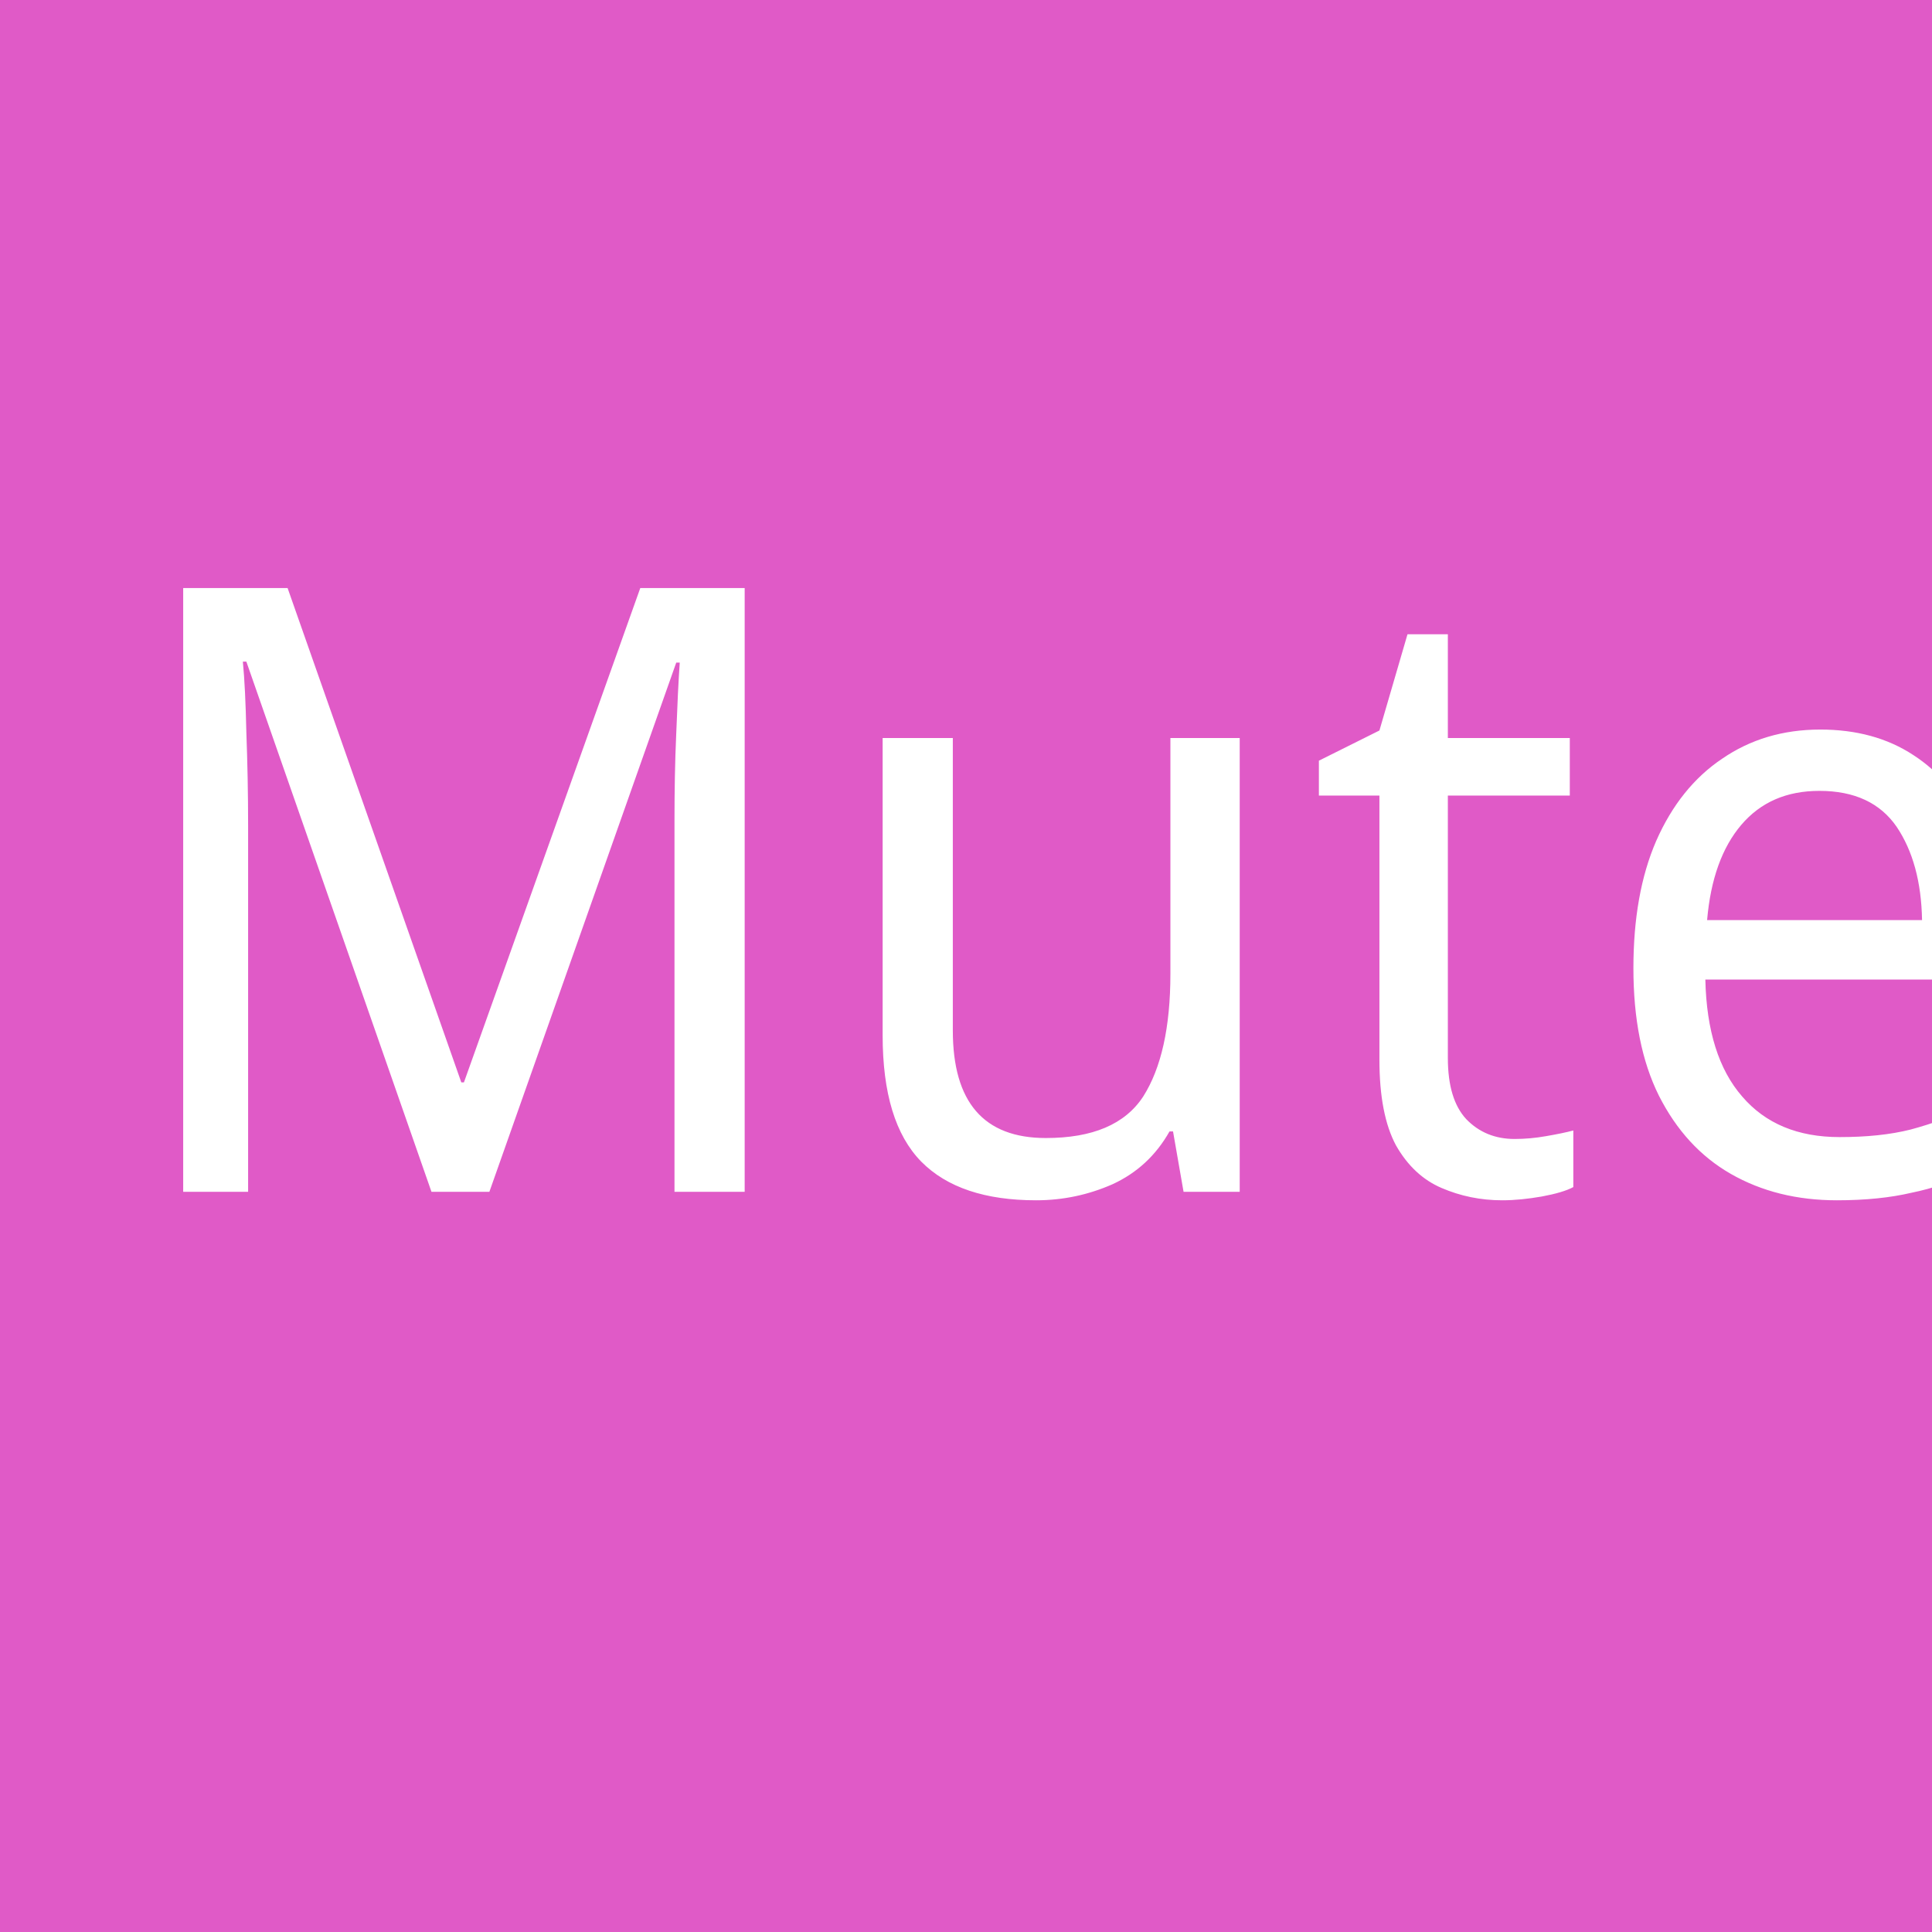
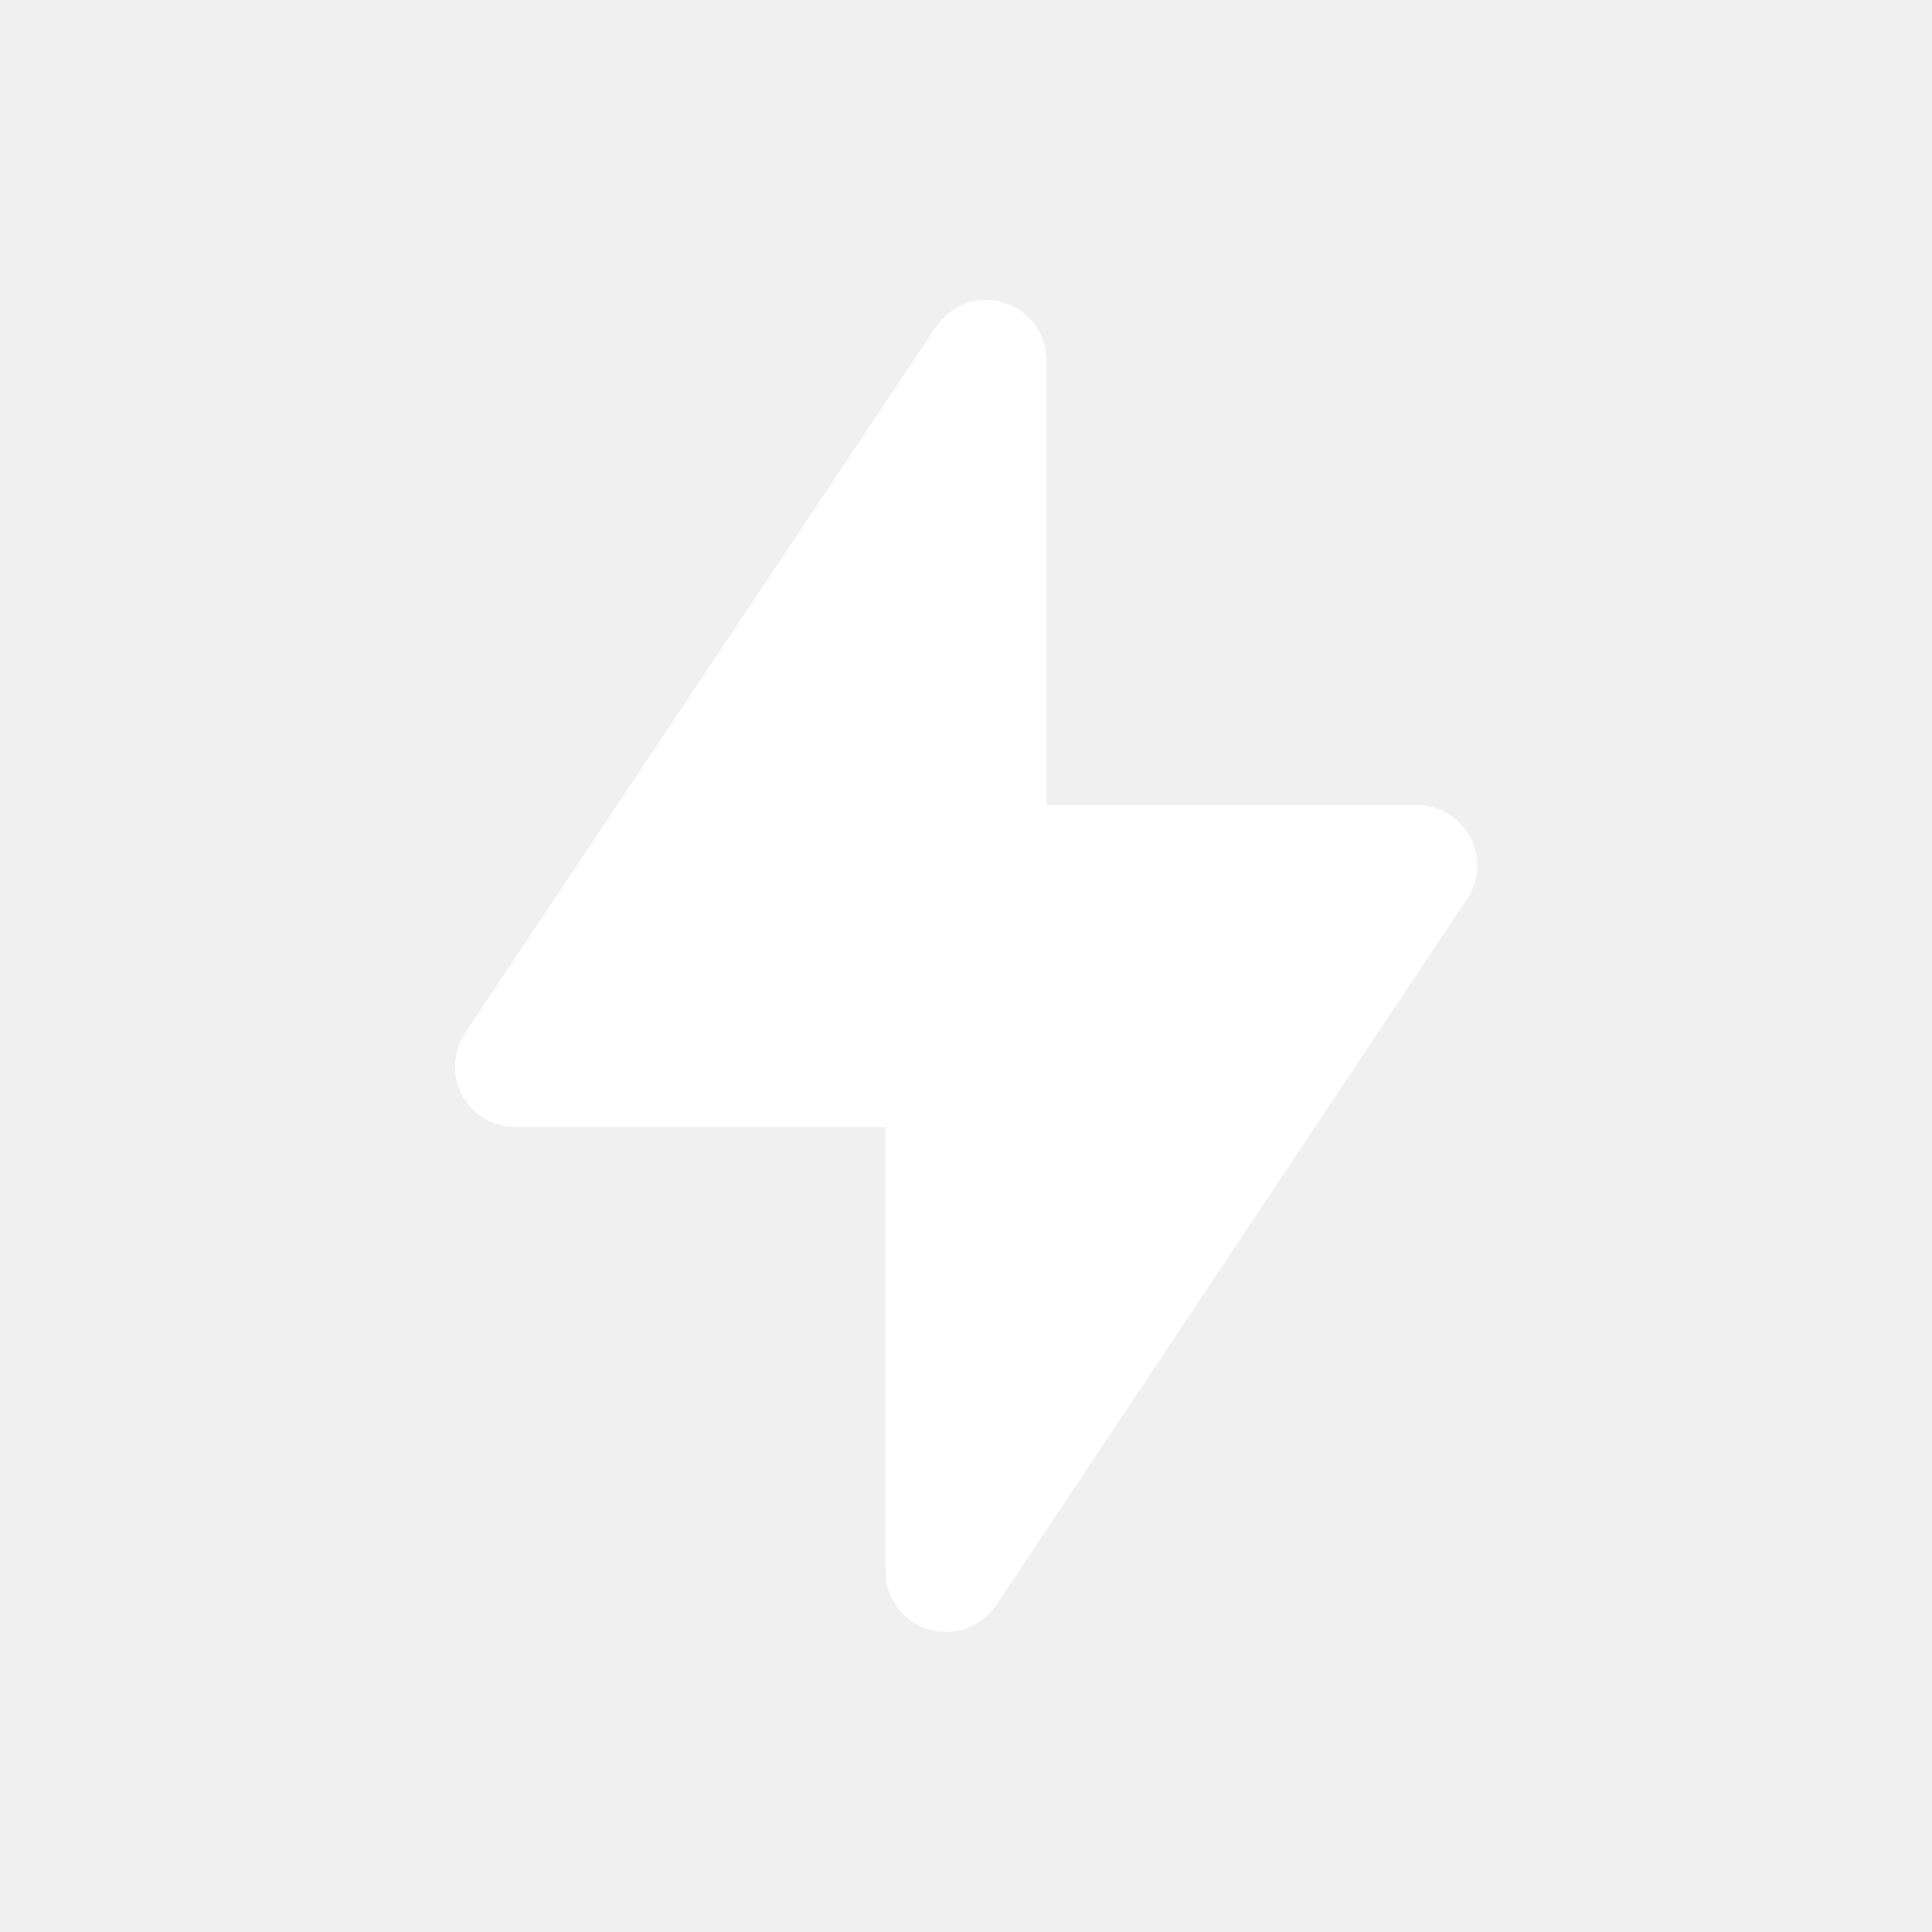
- <svg xmlns="http://www.w3.org/2000/svg" id="图层_1" data-name="图层 1" viewBox="0 0 32 32">
-   <defs>
-     <style>.cls-1{fill:#e05ac7;}.cls-2{font-size:14.01px;fill:#fff;font-family:STHupo;}</style>
-   </defs>
-   <rect class="cls-1" width="32" height="32" />
-   <text class="cls-2" transform="translate(1.77 19.74) scale(0.93 1)">Mute</text>
+ <svg xmlns="http://www.w3.org/2000/svg" width="24px" height="24px" viewBox="0 0 24 24" version="1.1">
+   <g id="IC/MUTE" stroke="none" stroke-width="1" fill="none" fill-rule="evenodd">
+     <g id="Mute" transform="translate(0.000937, 0)" fill-rule="nonzero">
+       <rect id="矩形" fill="#000000" opacity="0" x="0" y="0" width="24" height="24" />
+       <path d="M12.374,19.939 L18.223,11.166 C18.376,10.936 18.391,10.64 18.26,10.396 C18.13,10.152 17.876,10 17.599,10 L13,10 L13,4.477 C13,4.147 12.784,3.855 12.467,3.759 C12.151,3.663 11.809,3.786 11.626,4.061 L5.777,12.834 C5.624,13.064 5.609,13.36 5.74,13.604 C5.87,13.848 6.124,14 6.401,14 L11,14 L11,19.523 C11,19.853 11.216,20.145 11.533,20.241 C11.849,20.337 12.191,20.214 12.374,19.939 Z" id="形状结合" fill="#FFFFFF" />
+     </g>
+   </g>
</svg>
